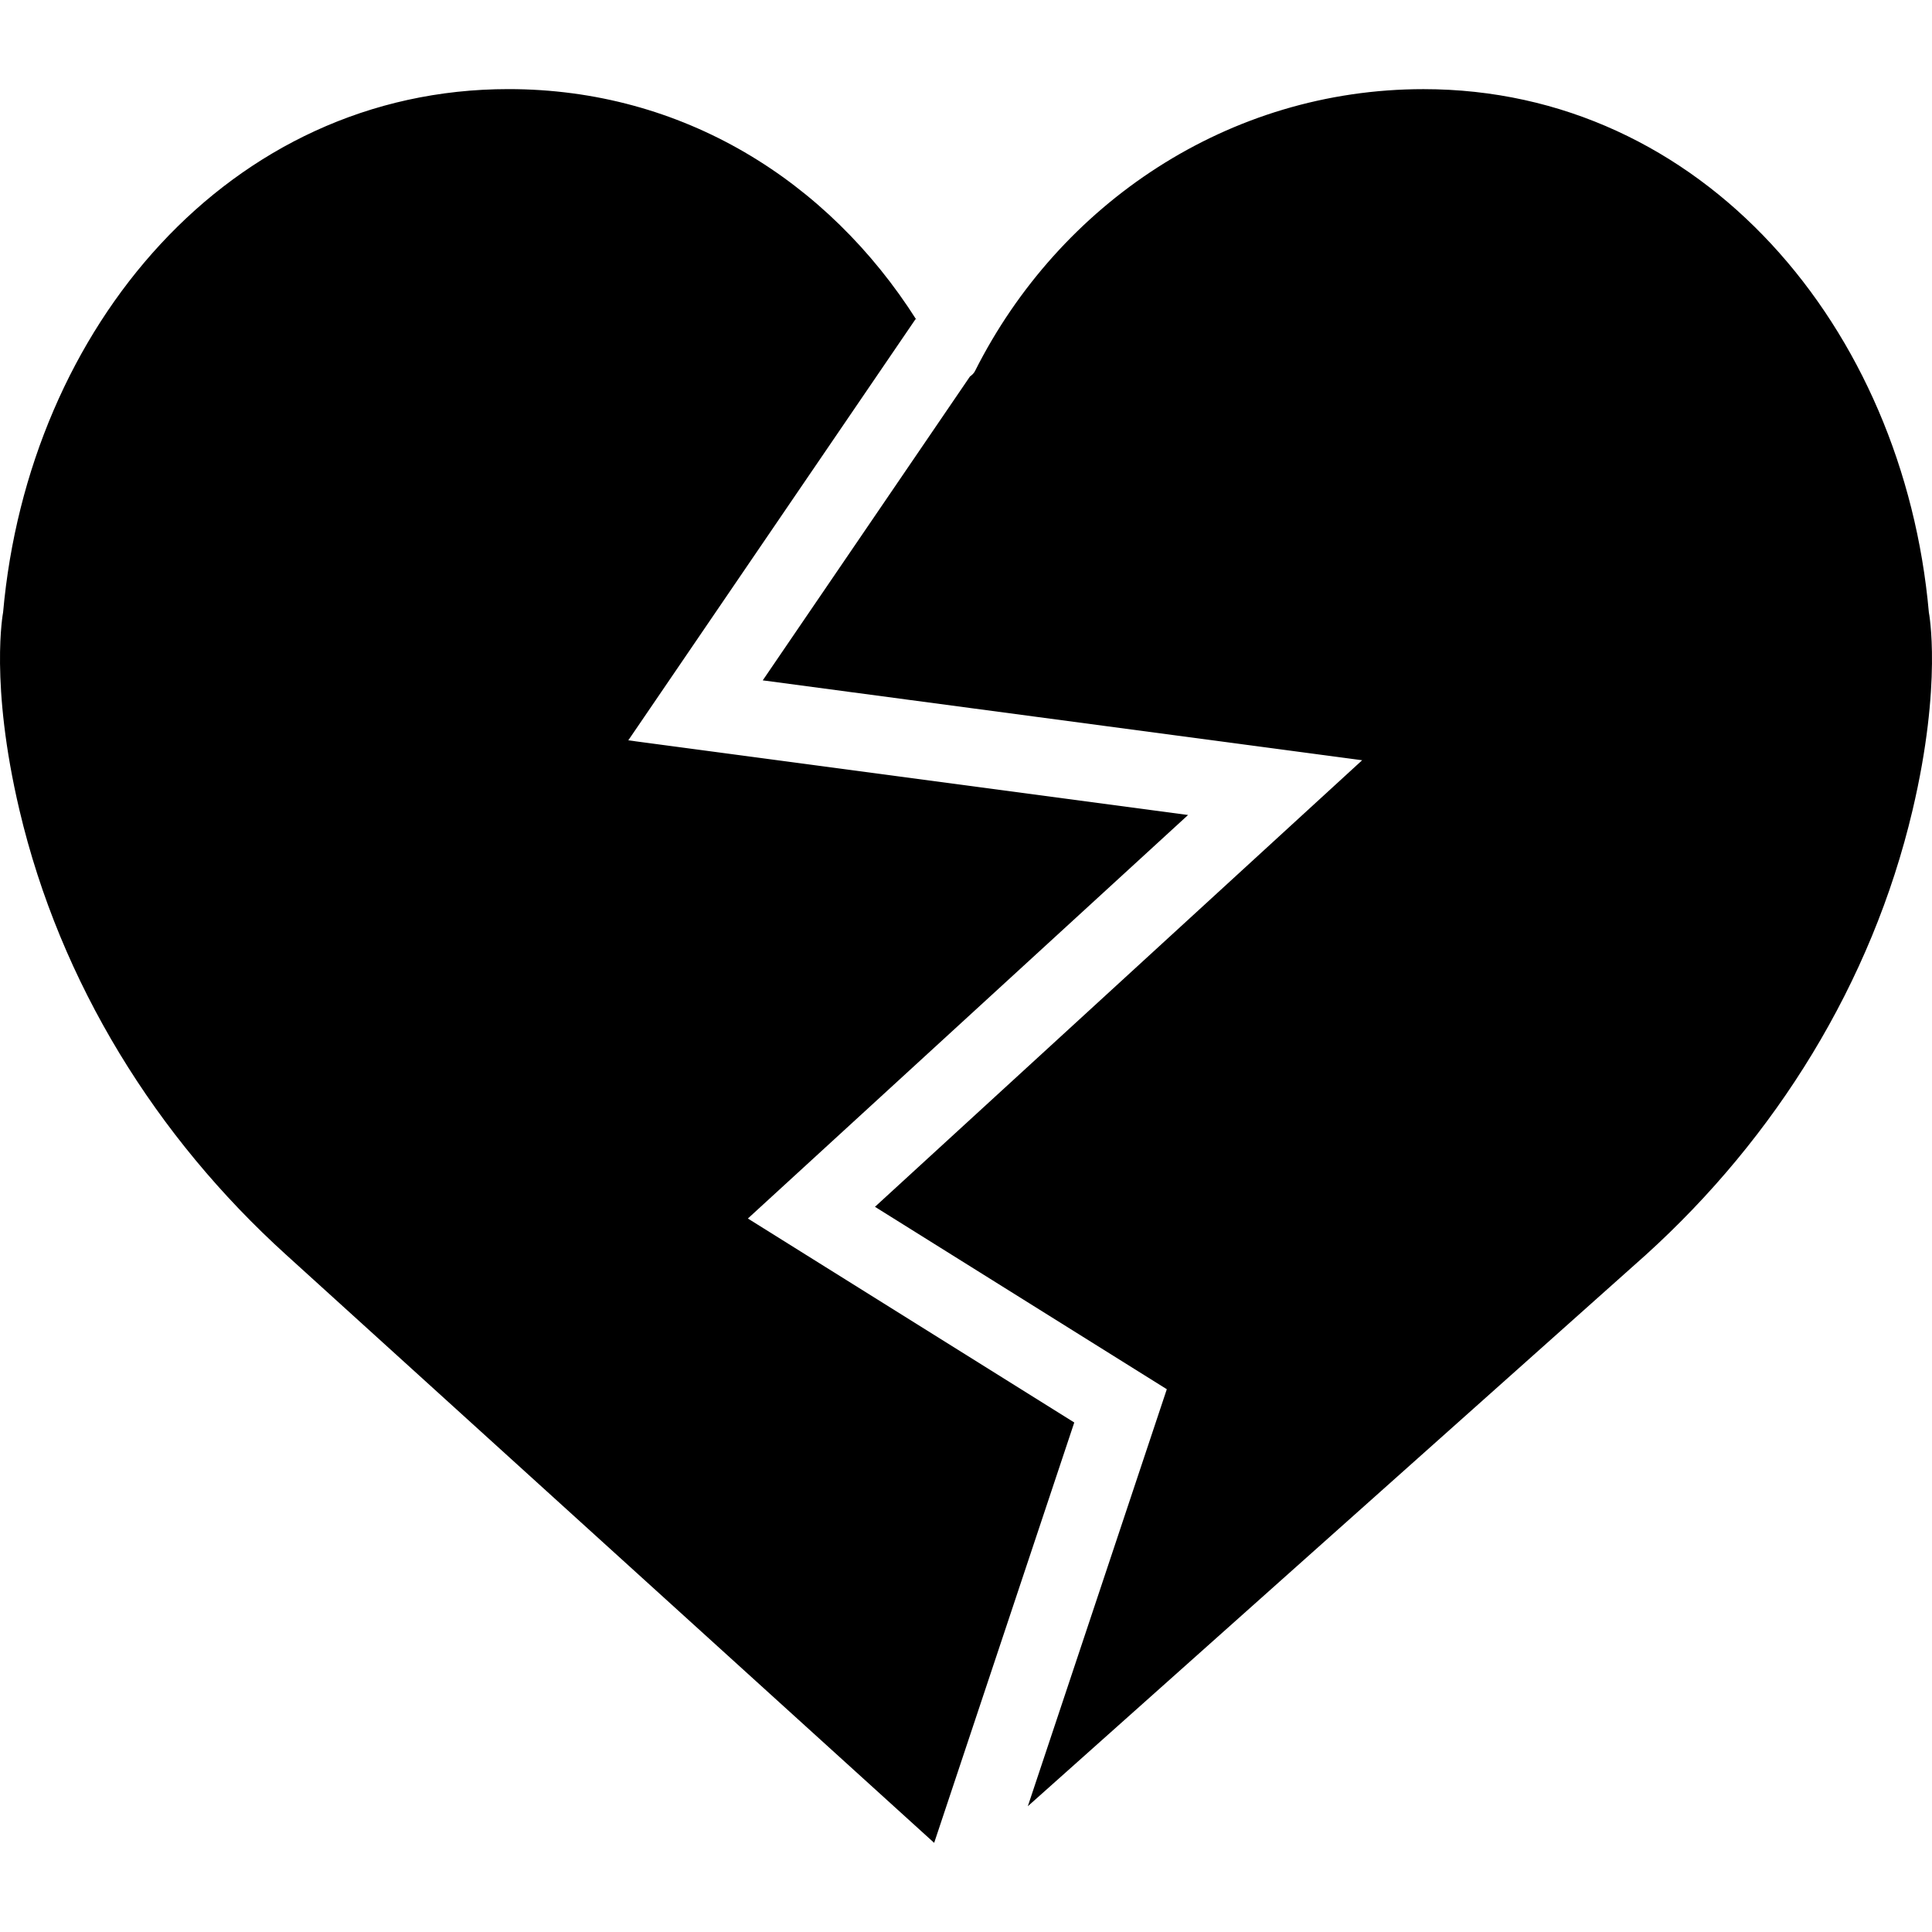
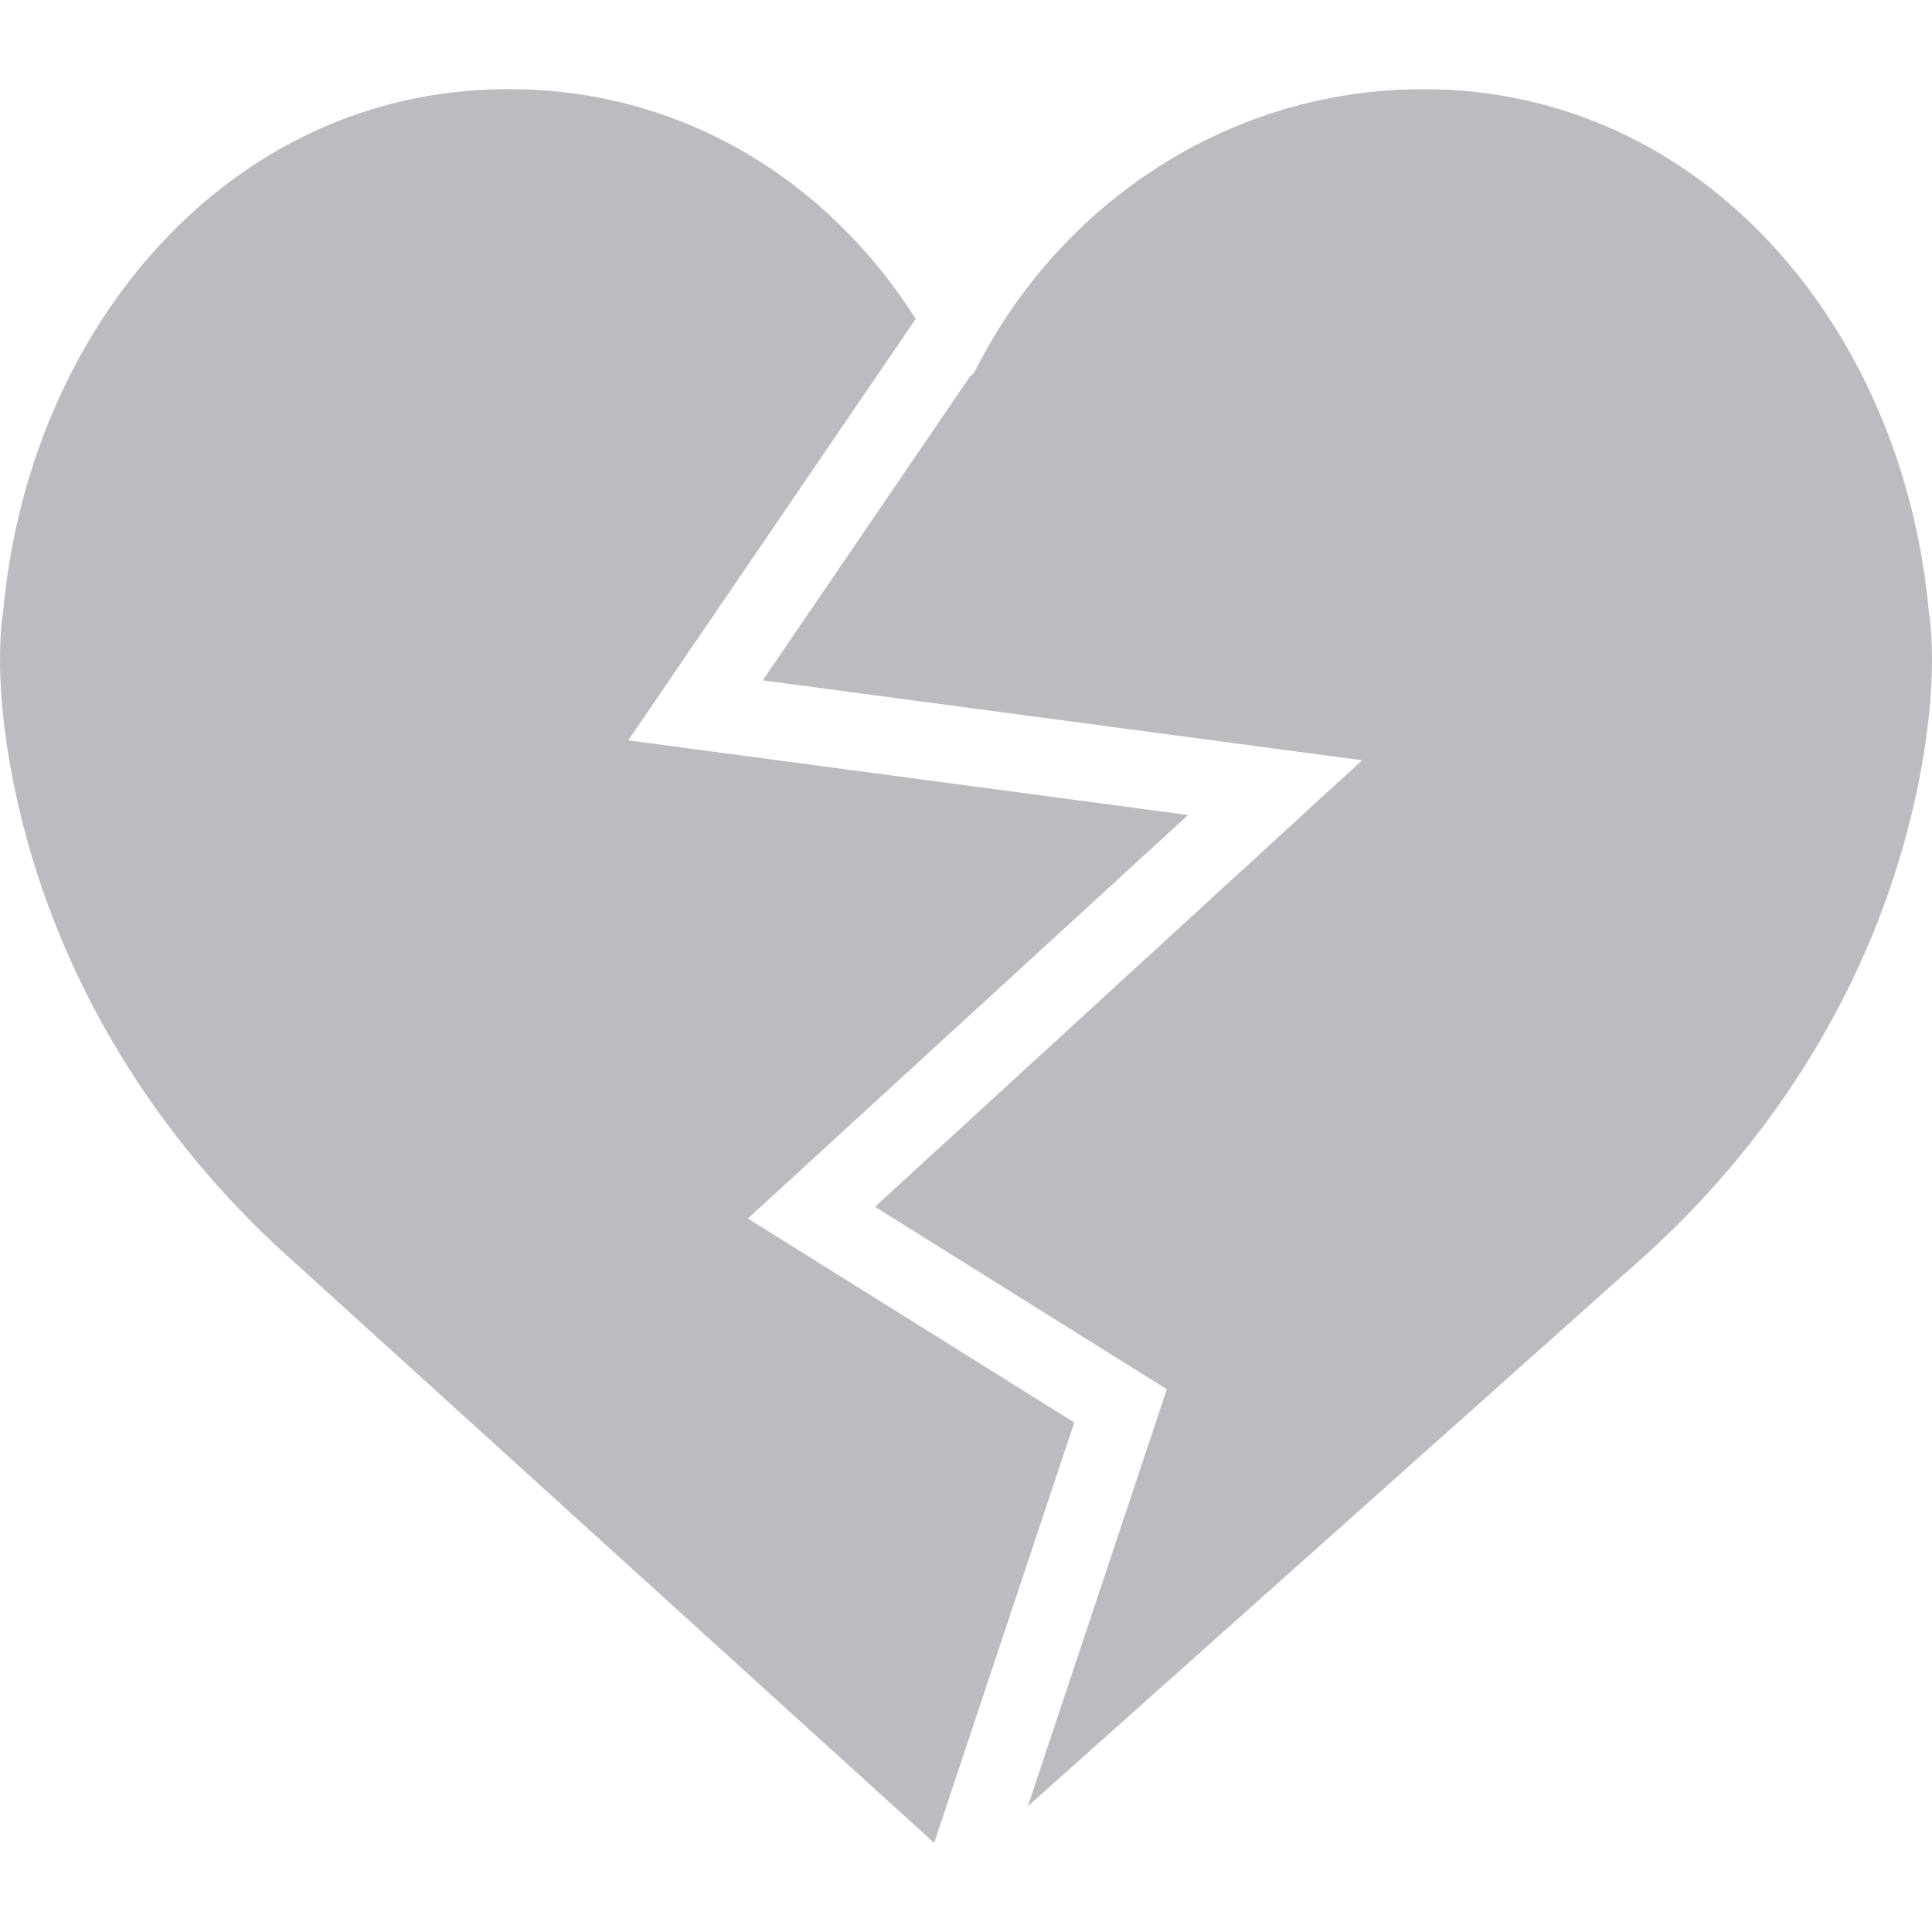
<svg xmlns="http://www.w3.org/2000/svg" version="1.1" id="Capa_1" x="0px" y="0px" viewBox="0 0 50 50" style="enable-background:new 0 0 50 50;" xml:space="preserve">
-   <path d="M7.402,32.471c-3.353-3.038-5.84-7.021-6.898-11.503c-0.777-3.291-0.424-5.119-0.424-5.119  C0.734,8.485,5.936,2.306,13.159,2.306c4.51,0,8.271,2.369,10.555,5.966l-0.02-0.013L16.26,19.16l14.487,1.932L19.355,31.535  l8.447,5.279l-3.626,10.879L7.402,32.471z M49.496,20.97c-1.058,4.482-3.545,8.464-6.898,11.502L26.6,46.745l3.597-10.792  l-7.553-4.721l12.608-11.557L19.74,17.608l5.362-7.864c0.051-0.037,0.1-0.079,0.132-0.143c2.181-4.334,6.56-7.294,11.606-7.294  c7.223,0,12.425,6.179,13.079,13.543C49.92,15.85,50.273,17.679,49.496,20.97z" />
+   <path fill="#BBBCC0" d="M7.402,32.471c-3.353-3.038-5.84-7.021-6.898-11.503c-0.777-3.291-0.424-5.119-0.424-5.119  C0.734,8.485,5.936,2.306,13.159,2.306c4.51,0,8.271,2.369,10.555,5.966l-0.02-0.013L16.26,19.16l14.487,1.932L19.355,31.535  l8.447,5.279l-3.626,10.879L7.402,32.471z M49.496,20.97c-1.058,4.482-3.545,8.464-6.898,11.502L26.6,46.745l3.597-10.792  l-7.553-4.721l12.608-11.557L19.74,17.608l5.362-7.864c0.051-0.037,0.1-0.079,0.132-0.143c2.181-4.334,6.56-7.294,11.606-7.294  c7.223,0,12.425,6.179,13.079,13.543C49.92,15.85,50.273,17.679,49.496,20.97z" />
  <g>
</g>
  <g>
</g>
  <g>
</g>
  <g>
</g>
  <g>
</g>
  <g>
</g>
  <g>
</g>
  <g>
</g>
  <g>
</g>
  <g>
</g>
  <g>
</g>
  <g>
</g>
  <g>
</g>
  <g>
</g>
  <g>
</g>
</svg>
